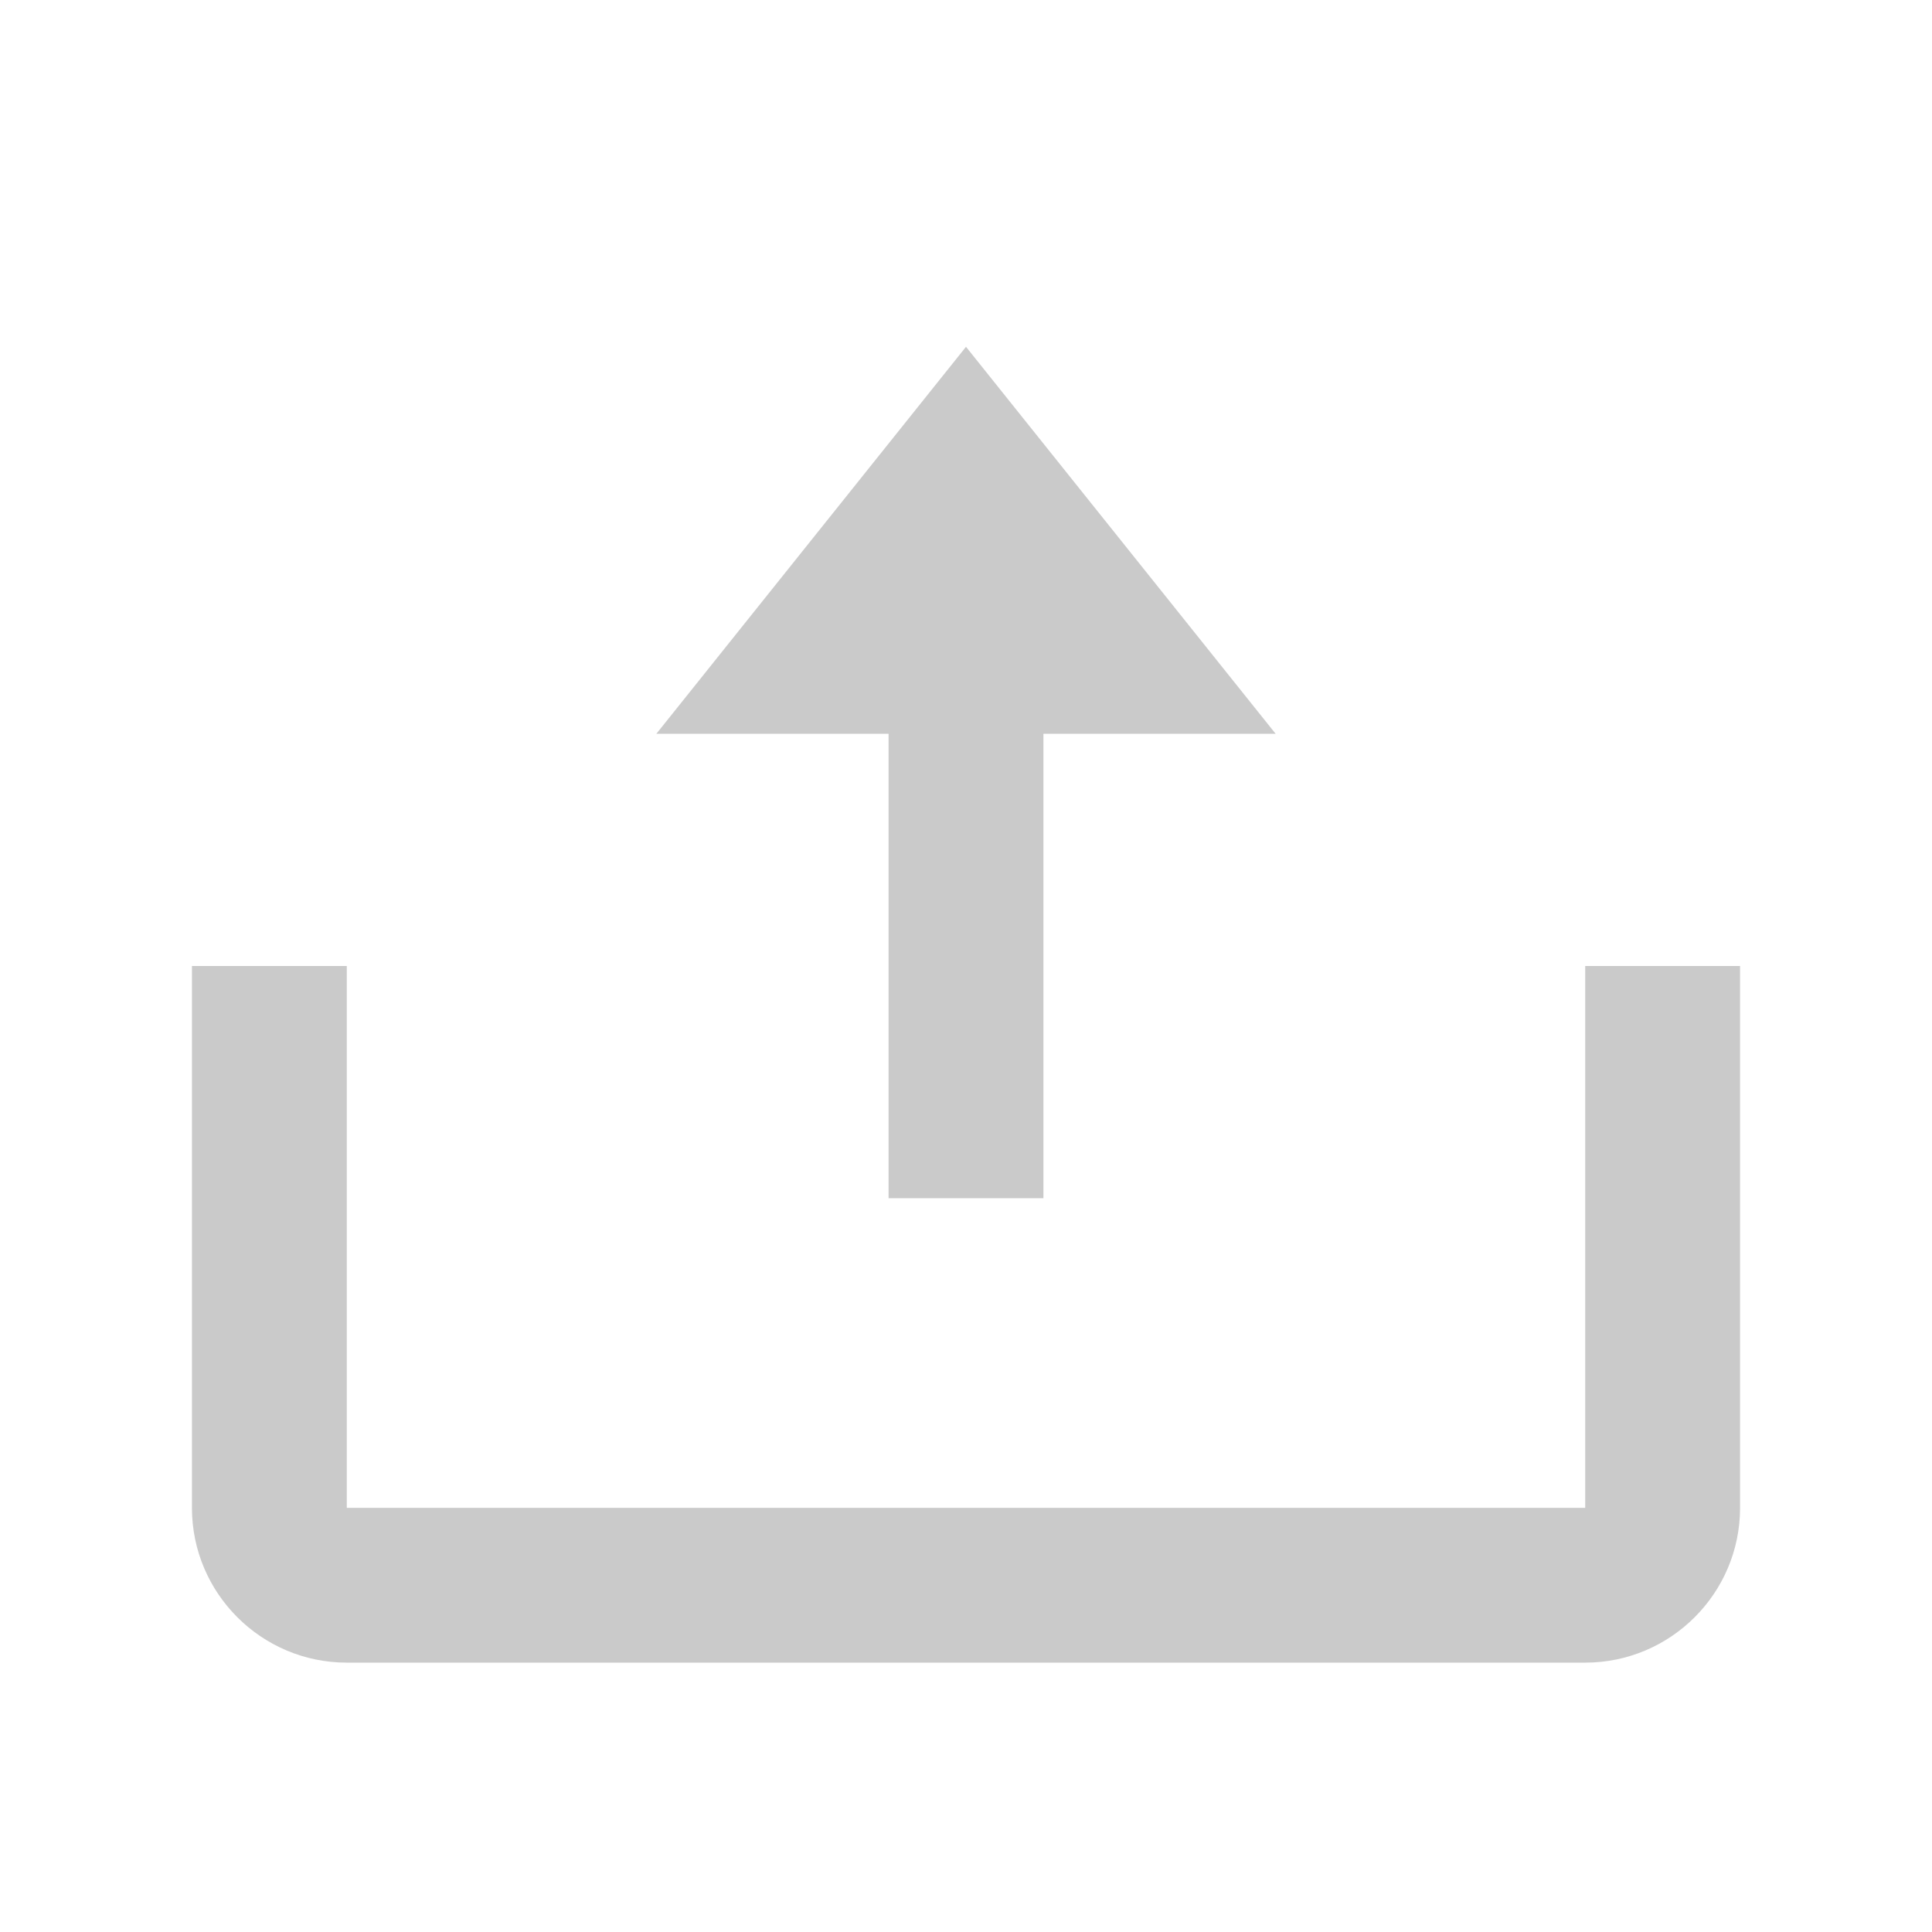
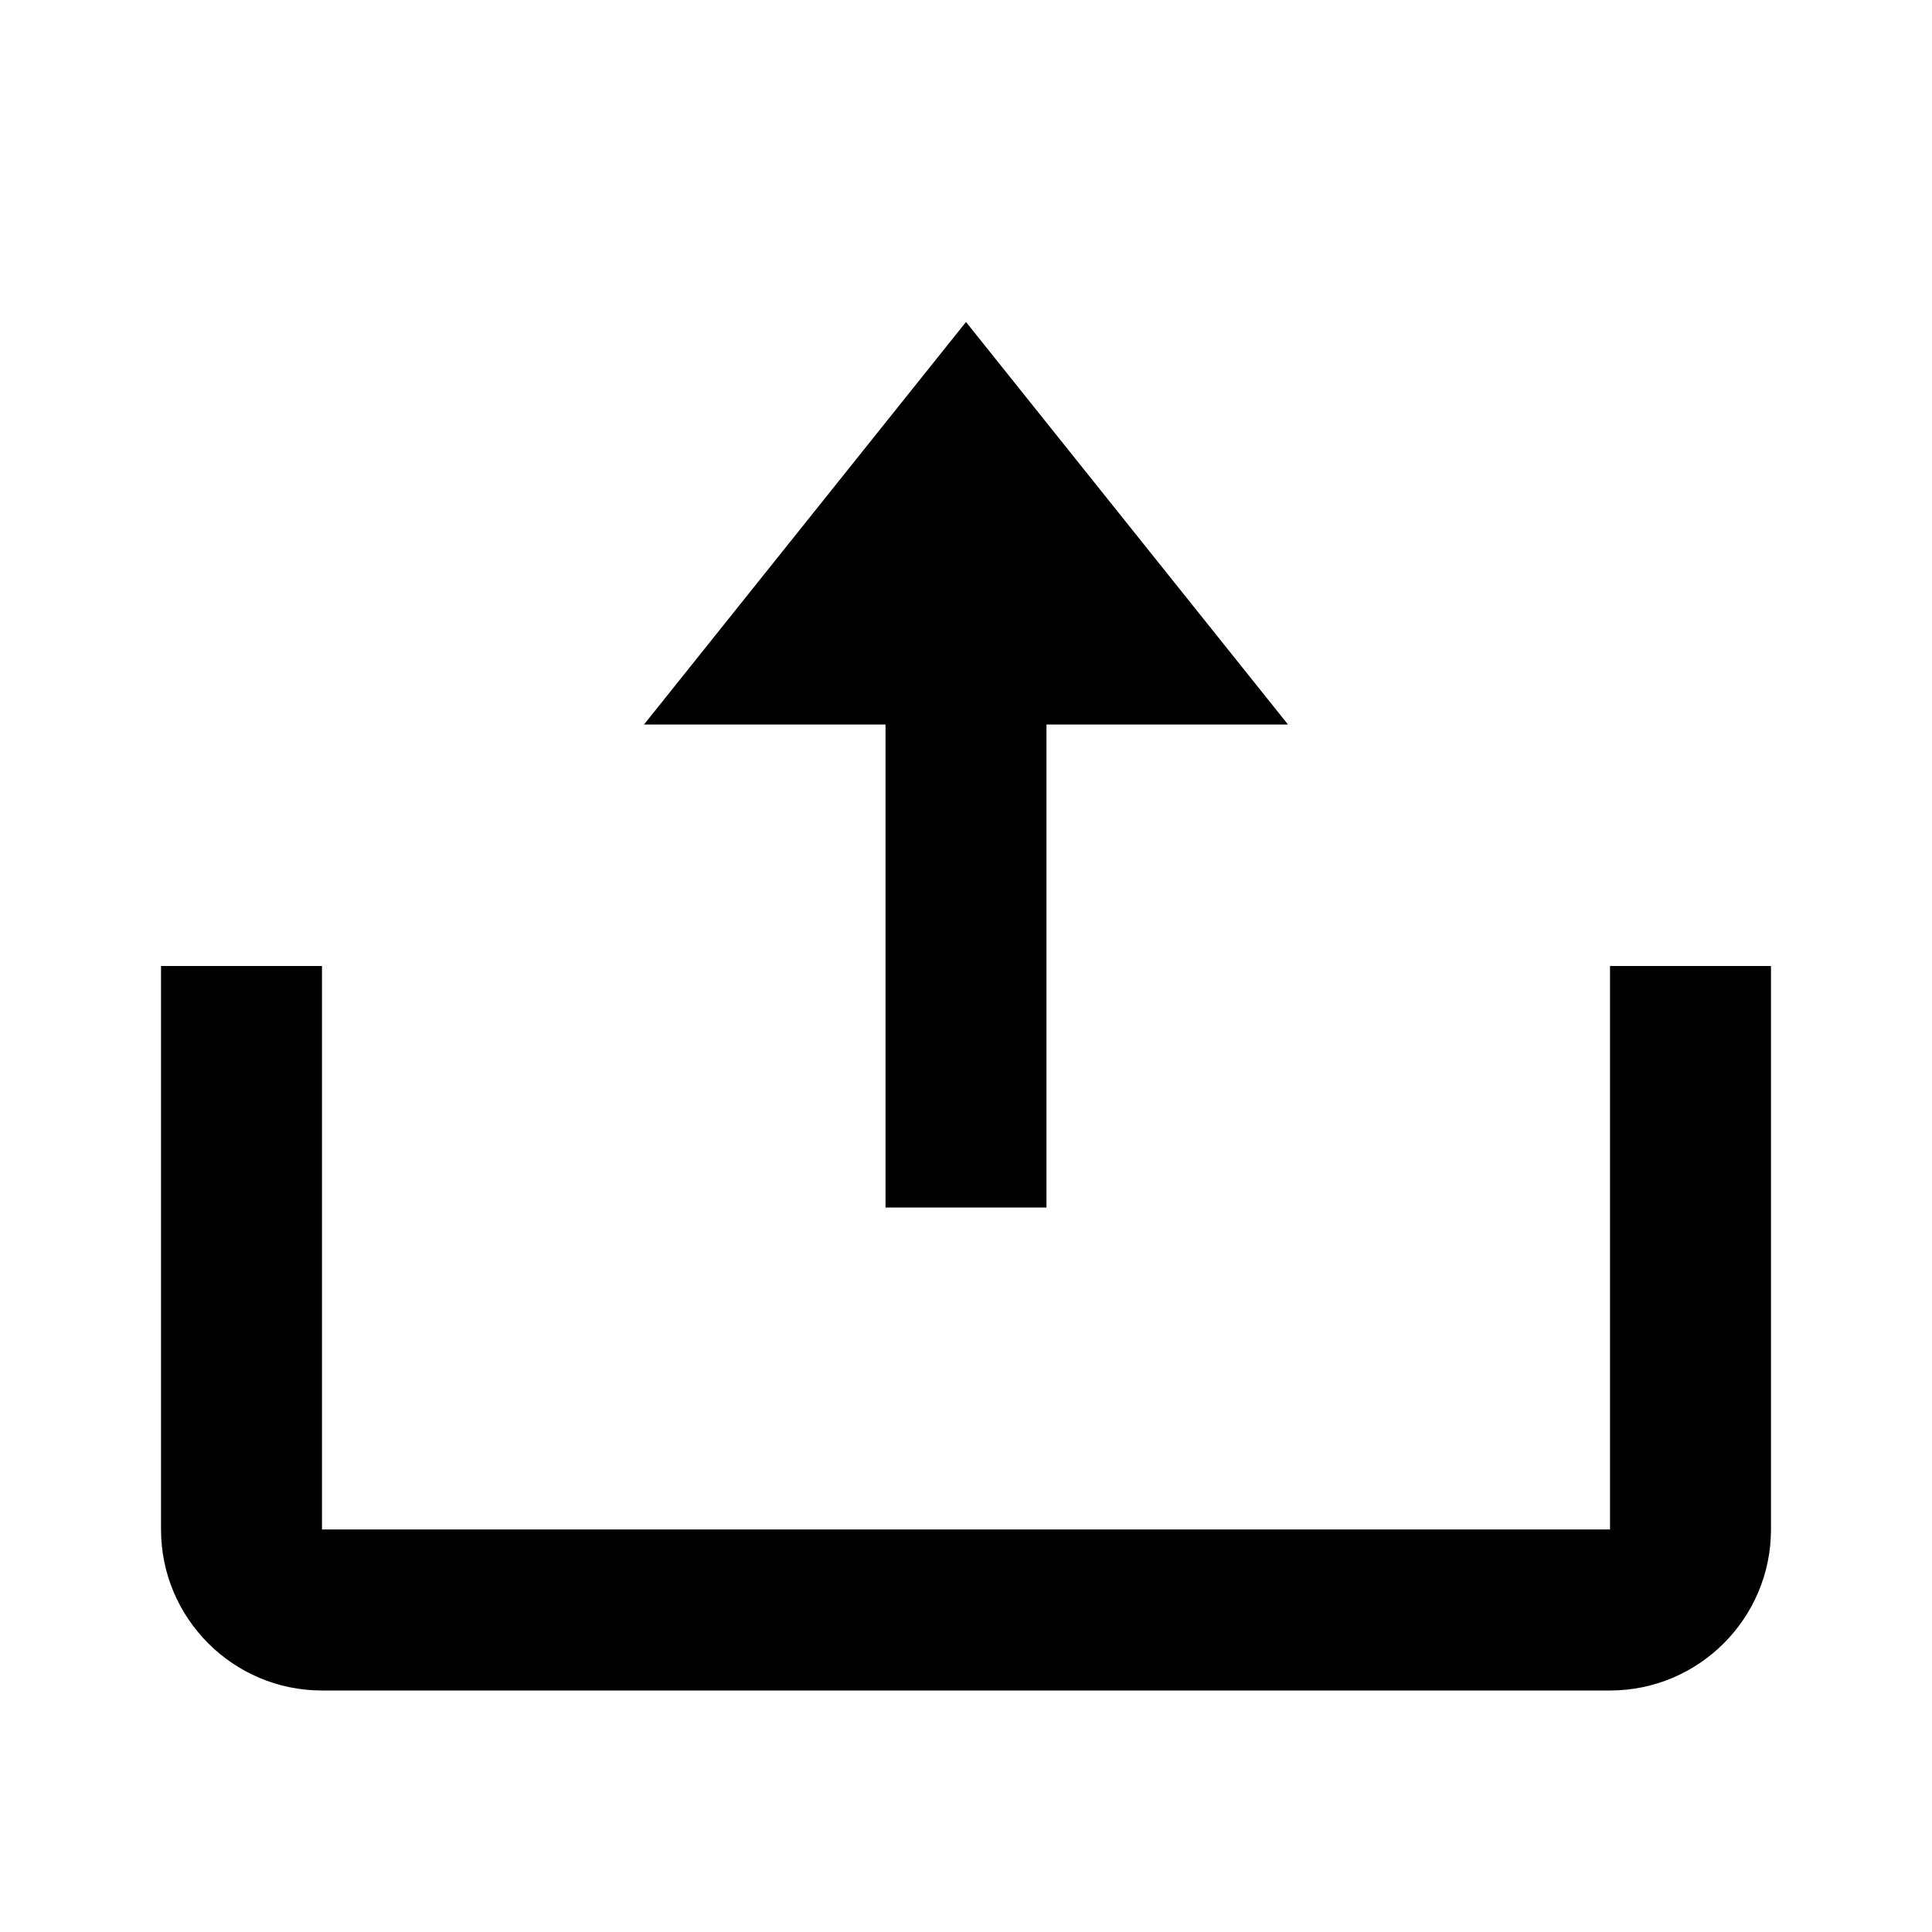
- <svg xmlns="http://www.w3.org/2000/svg" width="26" height="26" viewBox="0 0 26 26" fill="none">
-   <path d="M11.958 16.125H14.042V9.875H17.167L13 4.667L8.833 9.875H11.958V16.125Z" fill="#CACACA" />
-   <path d="M21.333 20.292H4.667V13H2.583V20.292C2.583 21.441 3.518 22.375 4.667 22.375H21.333C22.482 22.375 23.417 21.441 23.417 20.292V13H21.333V20.292Z" fill="#CACACA" />
+ <svg xmlns="http://www.w3.org/2000/svg" width="41" height="41" viewBox="0 0 41 41" fill="none">
+   <path d="M18.792 25.625H22.208V15.375H27.333L20.5 6.833L13.667 15.375H18.792V25.625Z" fill="black" />
+   <path d="M34.167 32.458H6.833V20.5H3.417V32.458C3.417 34.343 4.949 35.875 6.833 35.875H34.167C36.051 35.875 37.583 34.343 37.583 32.458V20.5H34.167V32.458Z" fill="black" />
</svg>
